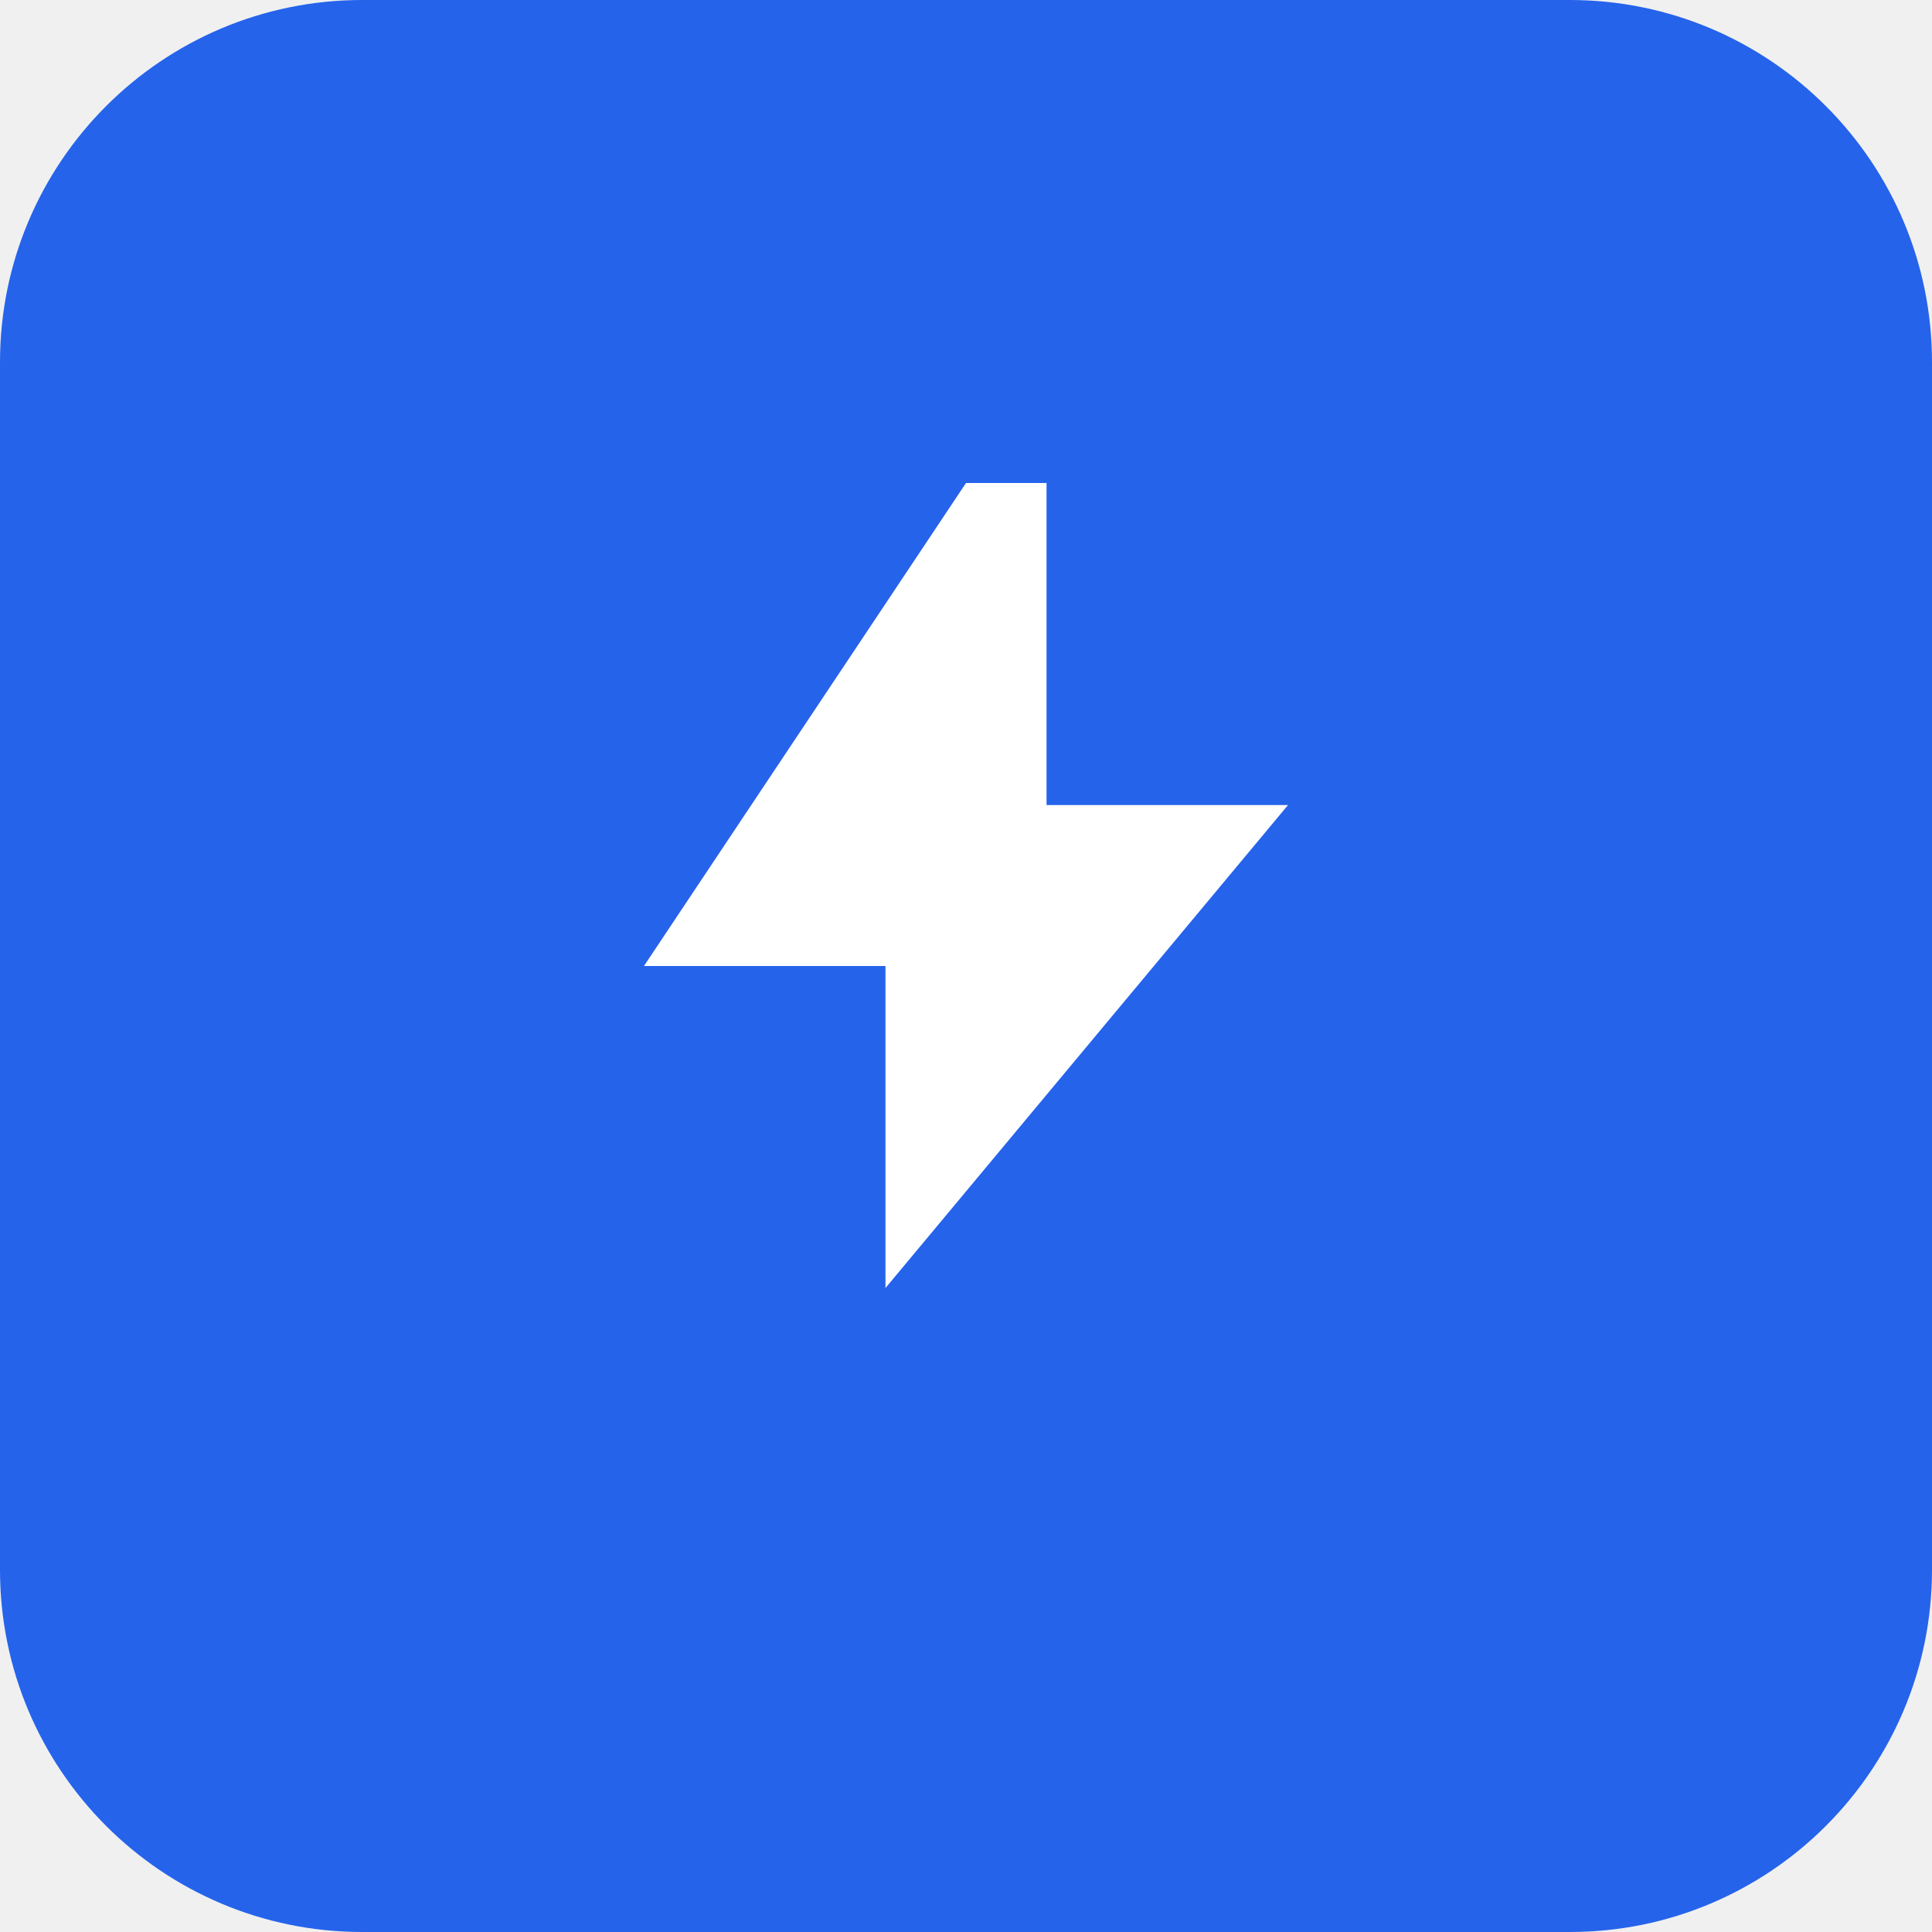
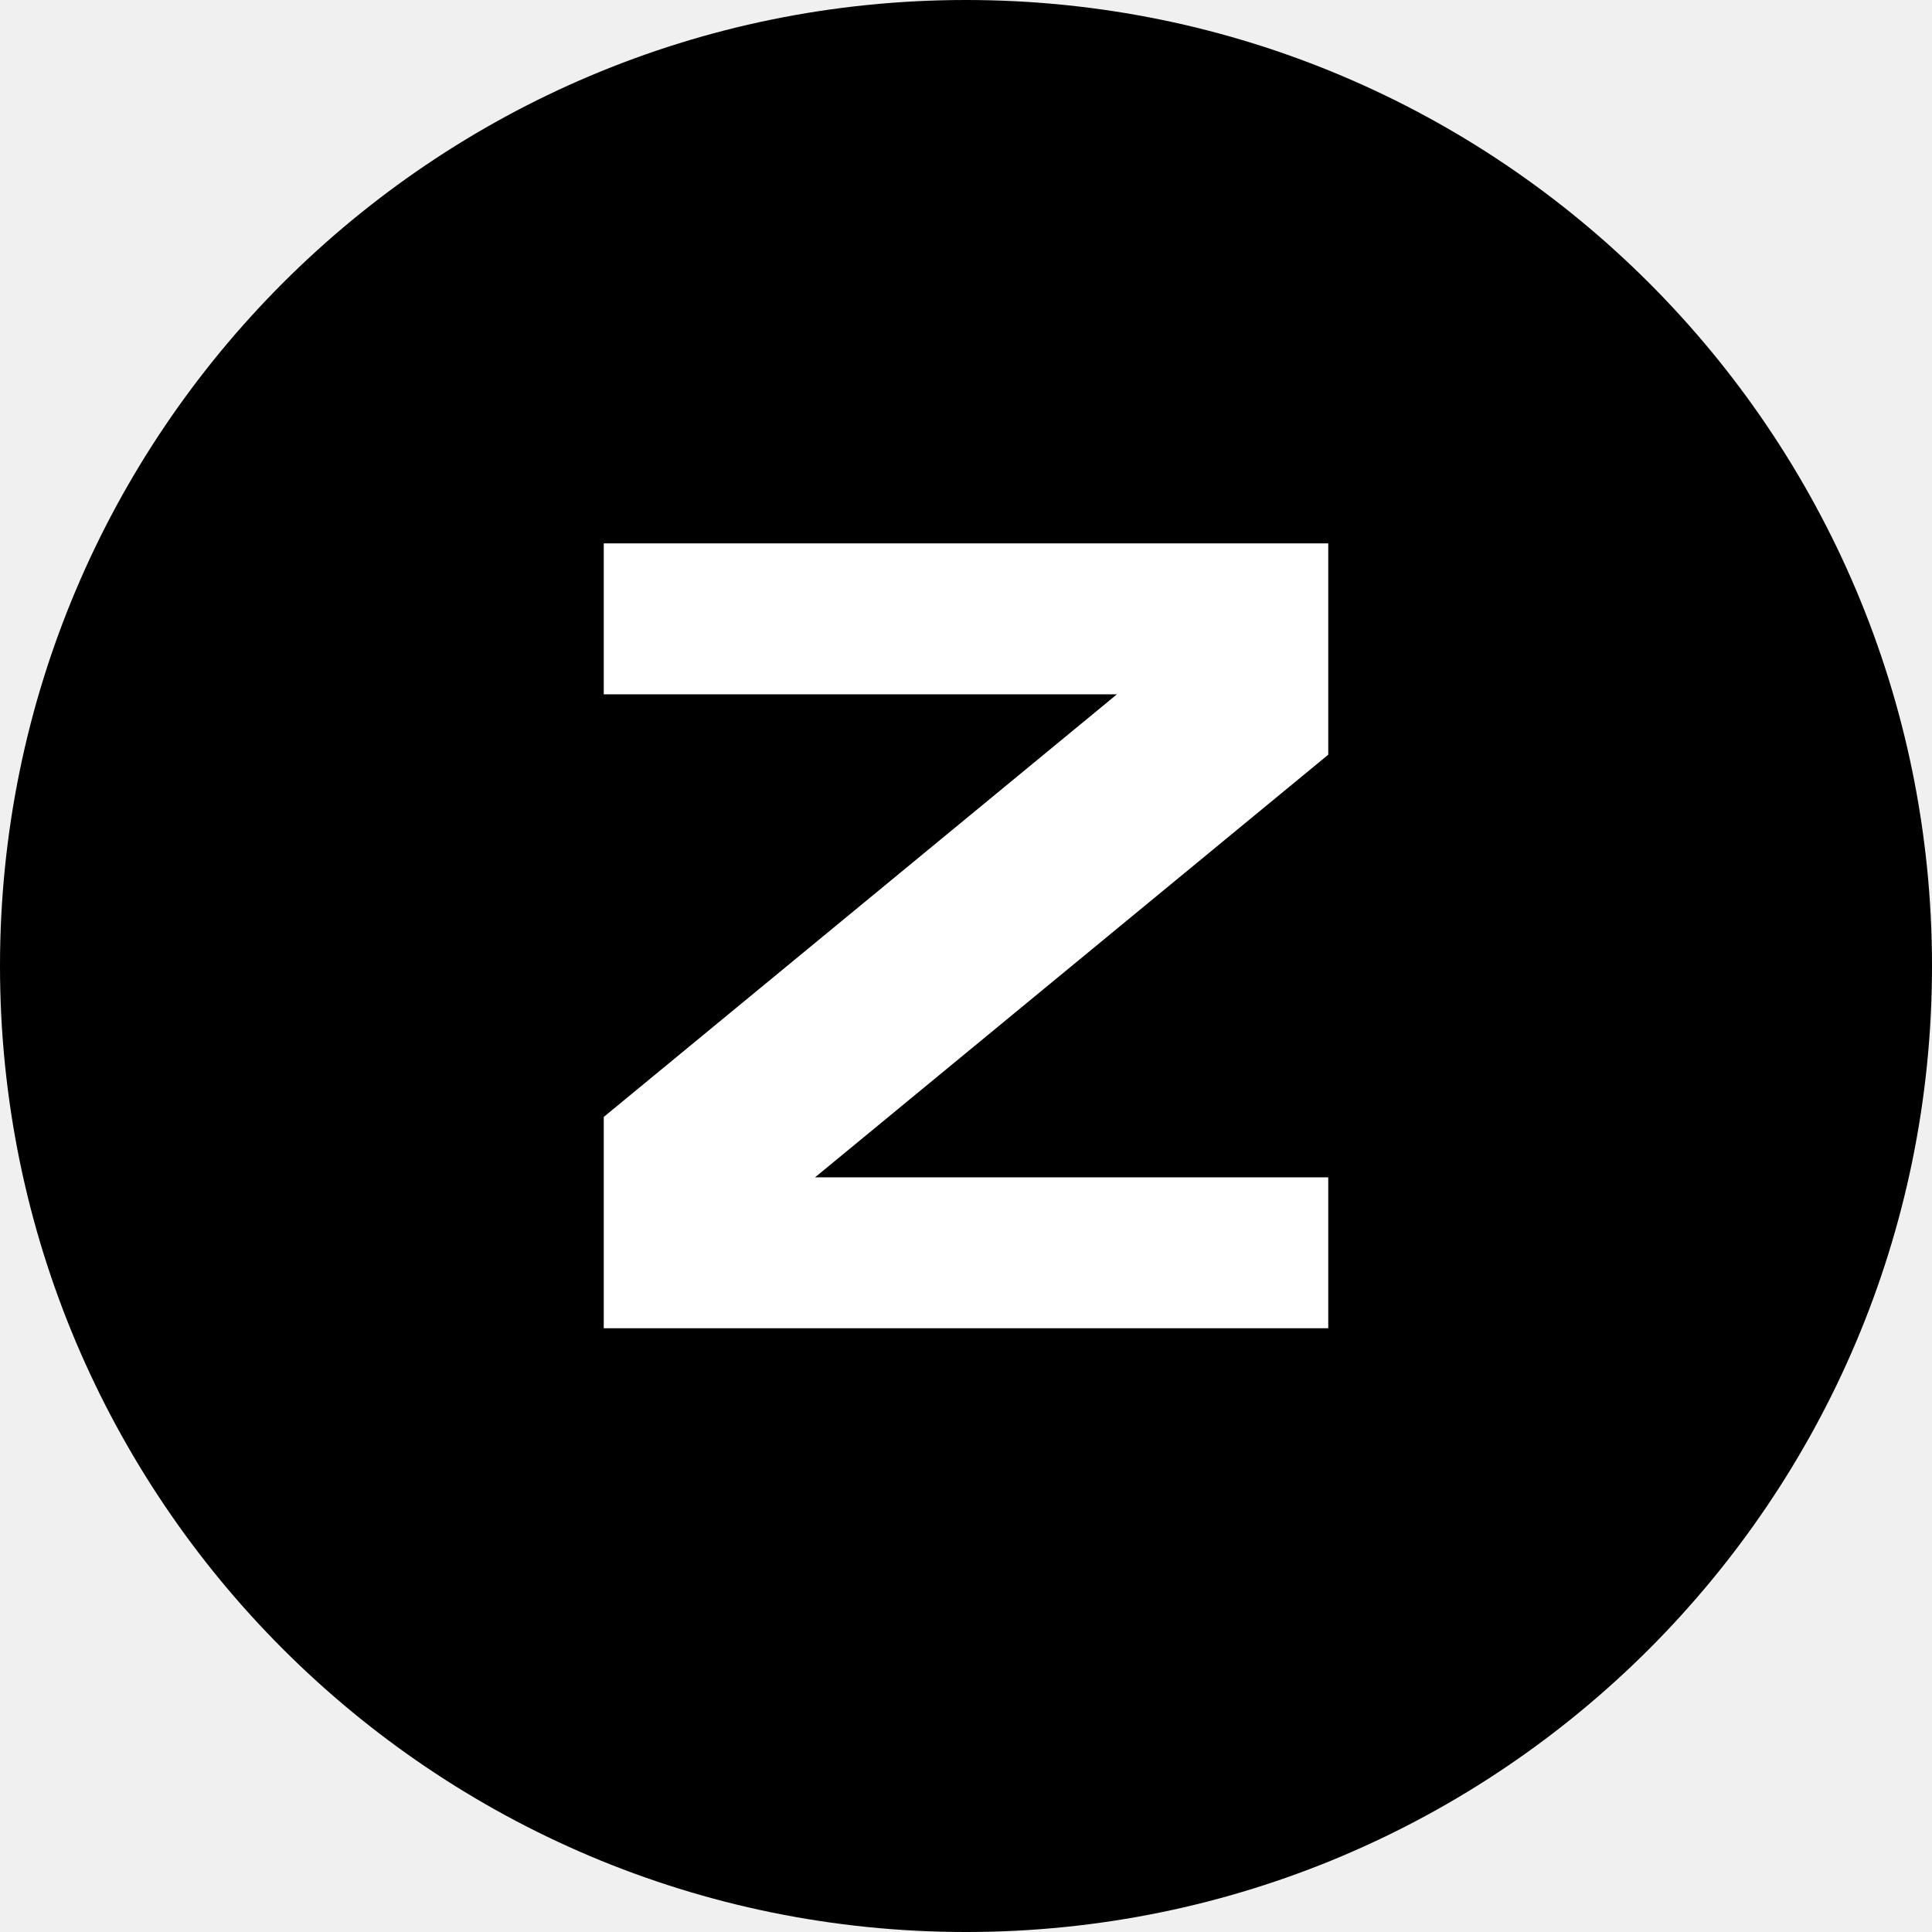
<svg xmlns="http://www.w3.org/2000/svg" width="16" height="16" viewBox="0 0 16 16" fill="none">
-   <rect width="16" height="16" rx="3" fill="#2563eb" />
-   <path d="M8 4L5.333 8h2v2.667L10.667 6.667h-2V4z" fill="white" />
+   <circle cx="8" cy="8" r="8" fill="url(#zazeGradient)" />
+   <path d="M5 4.5h6v1.75l-4.25 3.5H11V11H5v-1.75l4.25-3.5H5V4.5z" fill="white" />
+   <defs>
+     <linearGradient id="zazeGradient" x1="0%" y1="0%" x2="100%" y2="100%">
+       <stop offset="0%" stopColor="#6366f1" />
+       <stop offset="100%" stopColor="#8b5cf6" />
+     </linearGradient>
+   </defs>
</svg>
